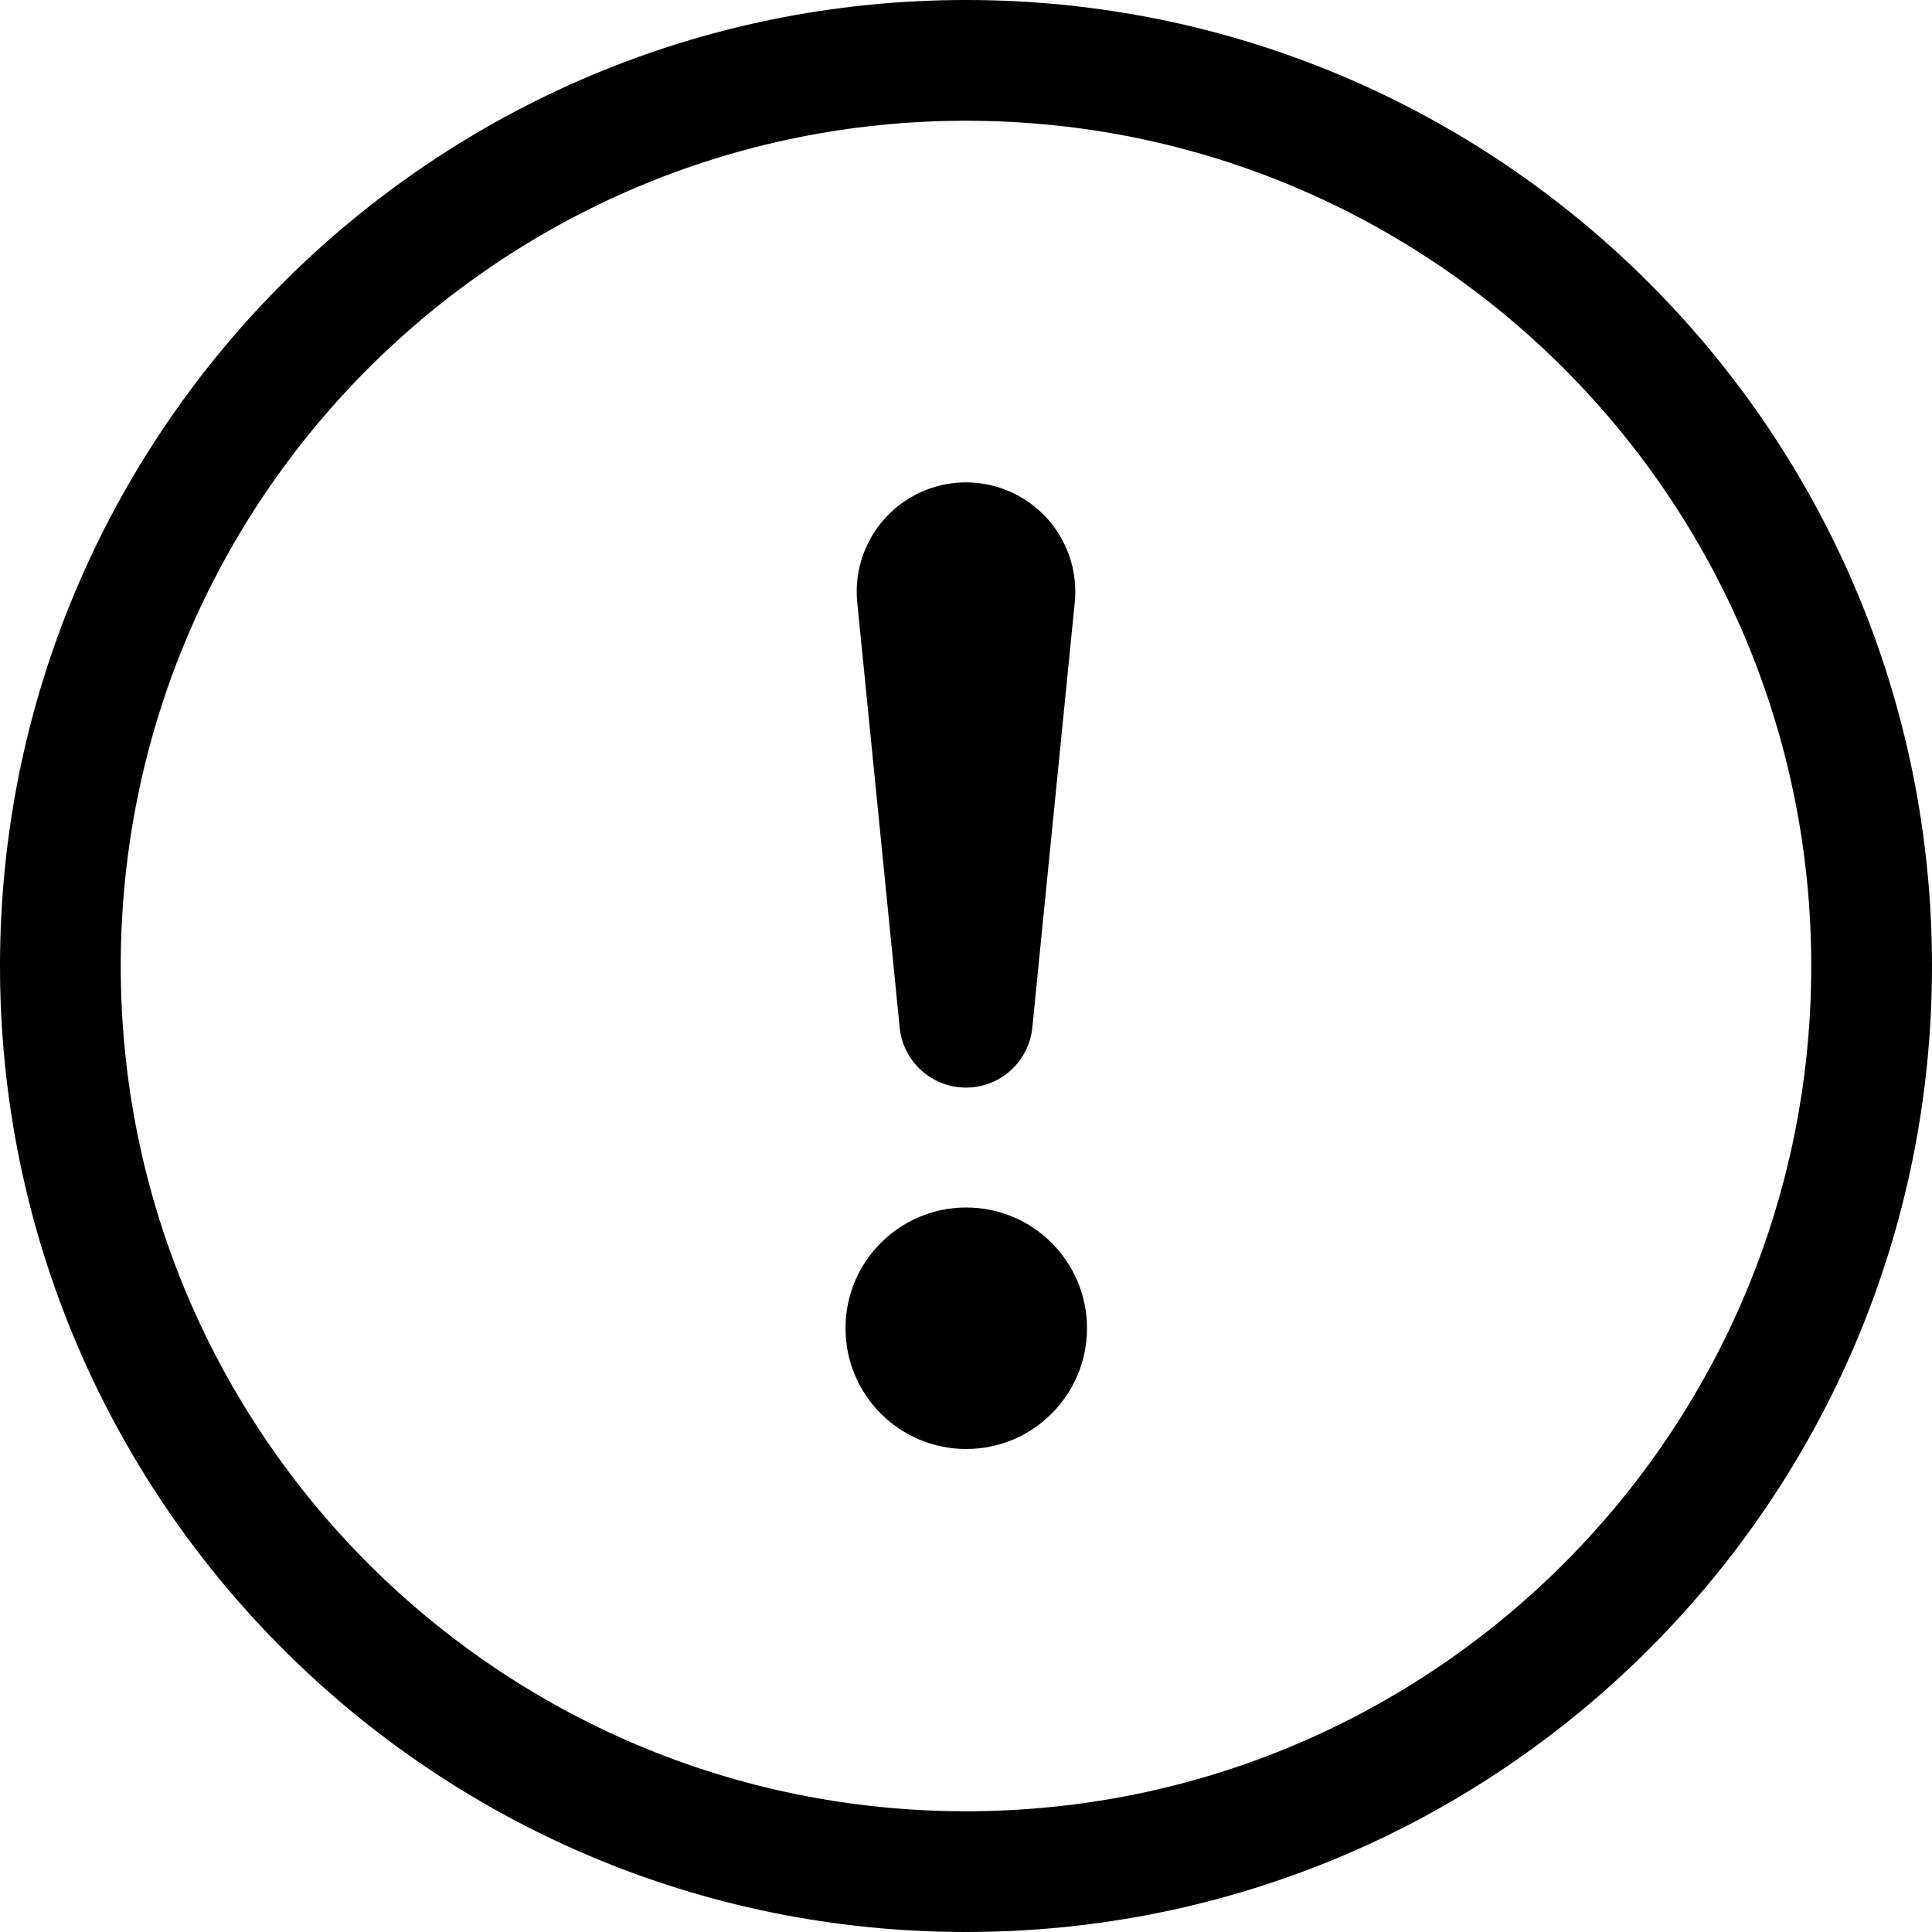
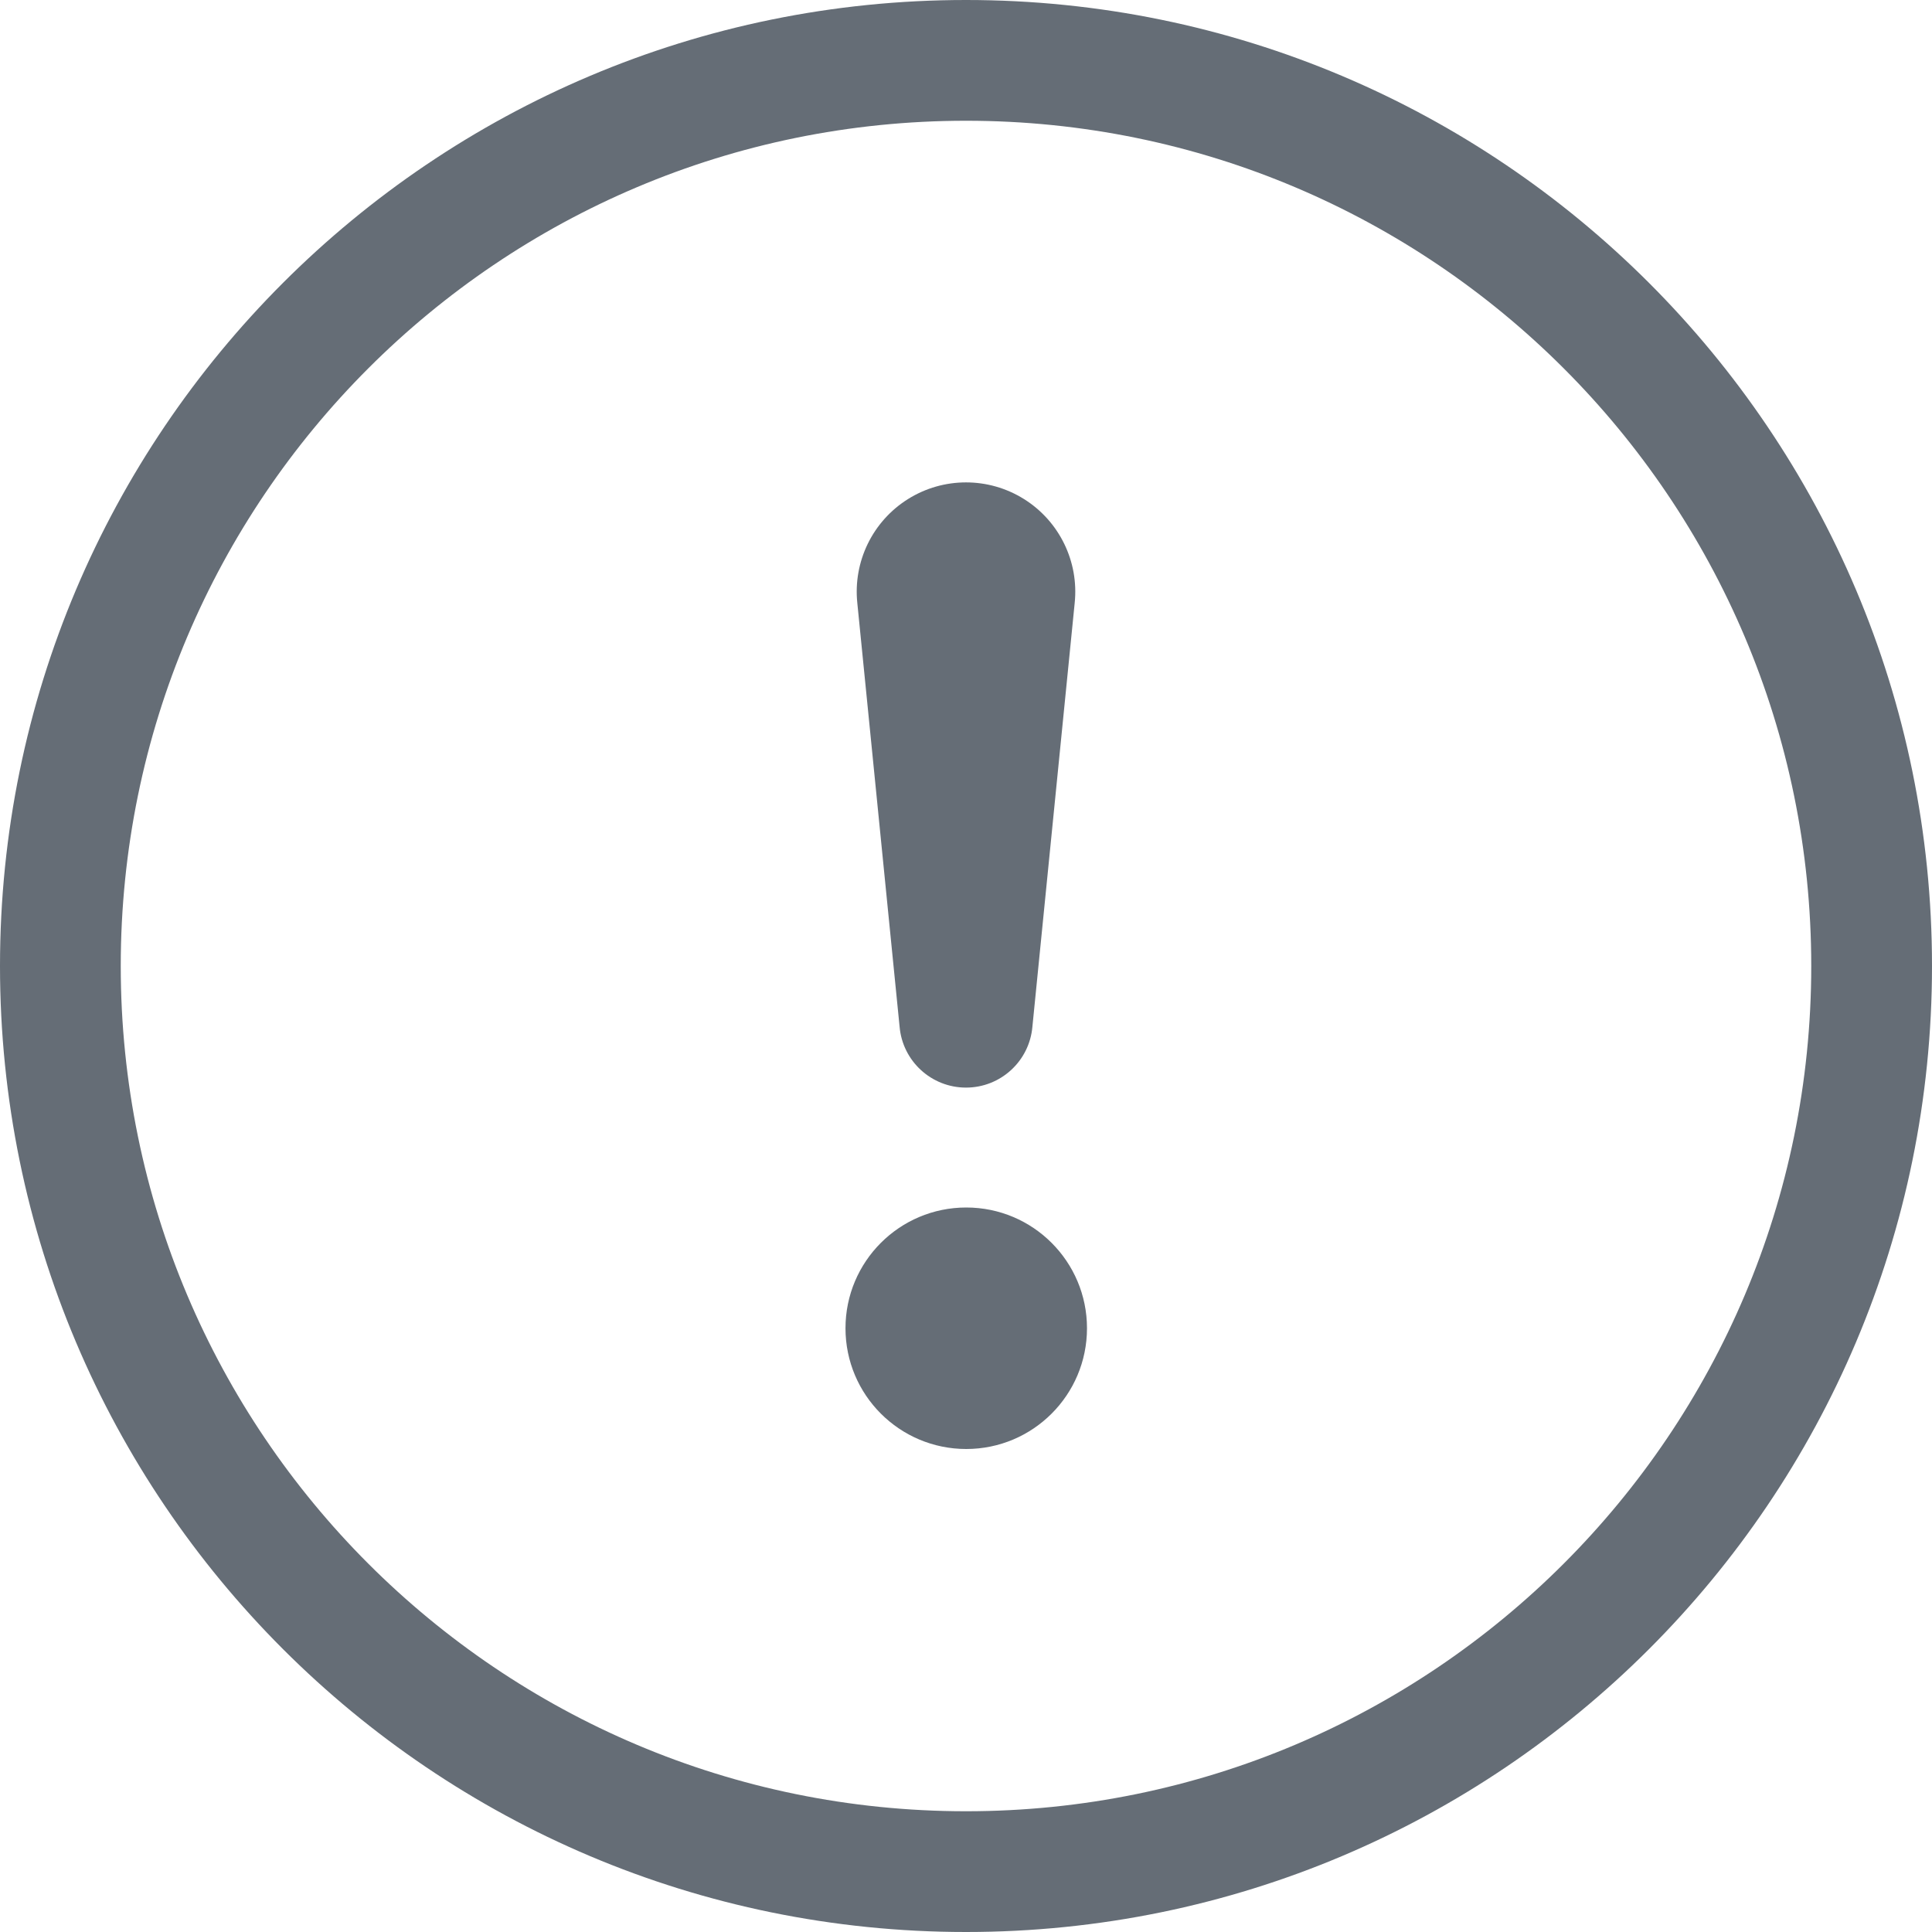
- <svg xmlns="http://www.w3.org/2000/svg" width="16" height="16" fill="currentColor" class="bi bi-exclamation-circle" viewBox="0 0 16 16">
+ <svg xmlns="http://www.w3.org/2000/svg" width="16" height="16" fill="#656d76" class="bi bi-exclamation-circle" viewBox="0 0 16 16">
  <path d="M8 15A7 7 0 1 1 8 1a7 7 0 0 1 0 14zm0 1A8 8 0 1 0 8 0a8 8 0 0 0 0 16z" />
  <path d="M7.002 11a1 1 0 1 1 2 0 1 1 0 0 1-2 0zM7.1 4.995a.905.905 0 1 1 1.8 0l-.35 3.507a.552.552 0 0 1-1.1 0L7.1 4.995z" />
</svg>
